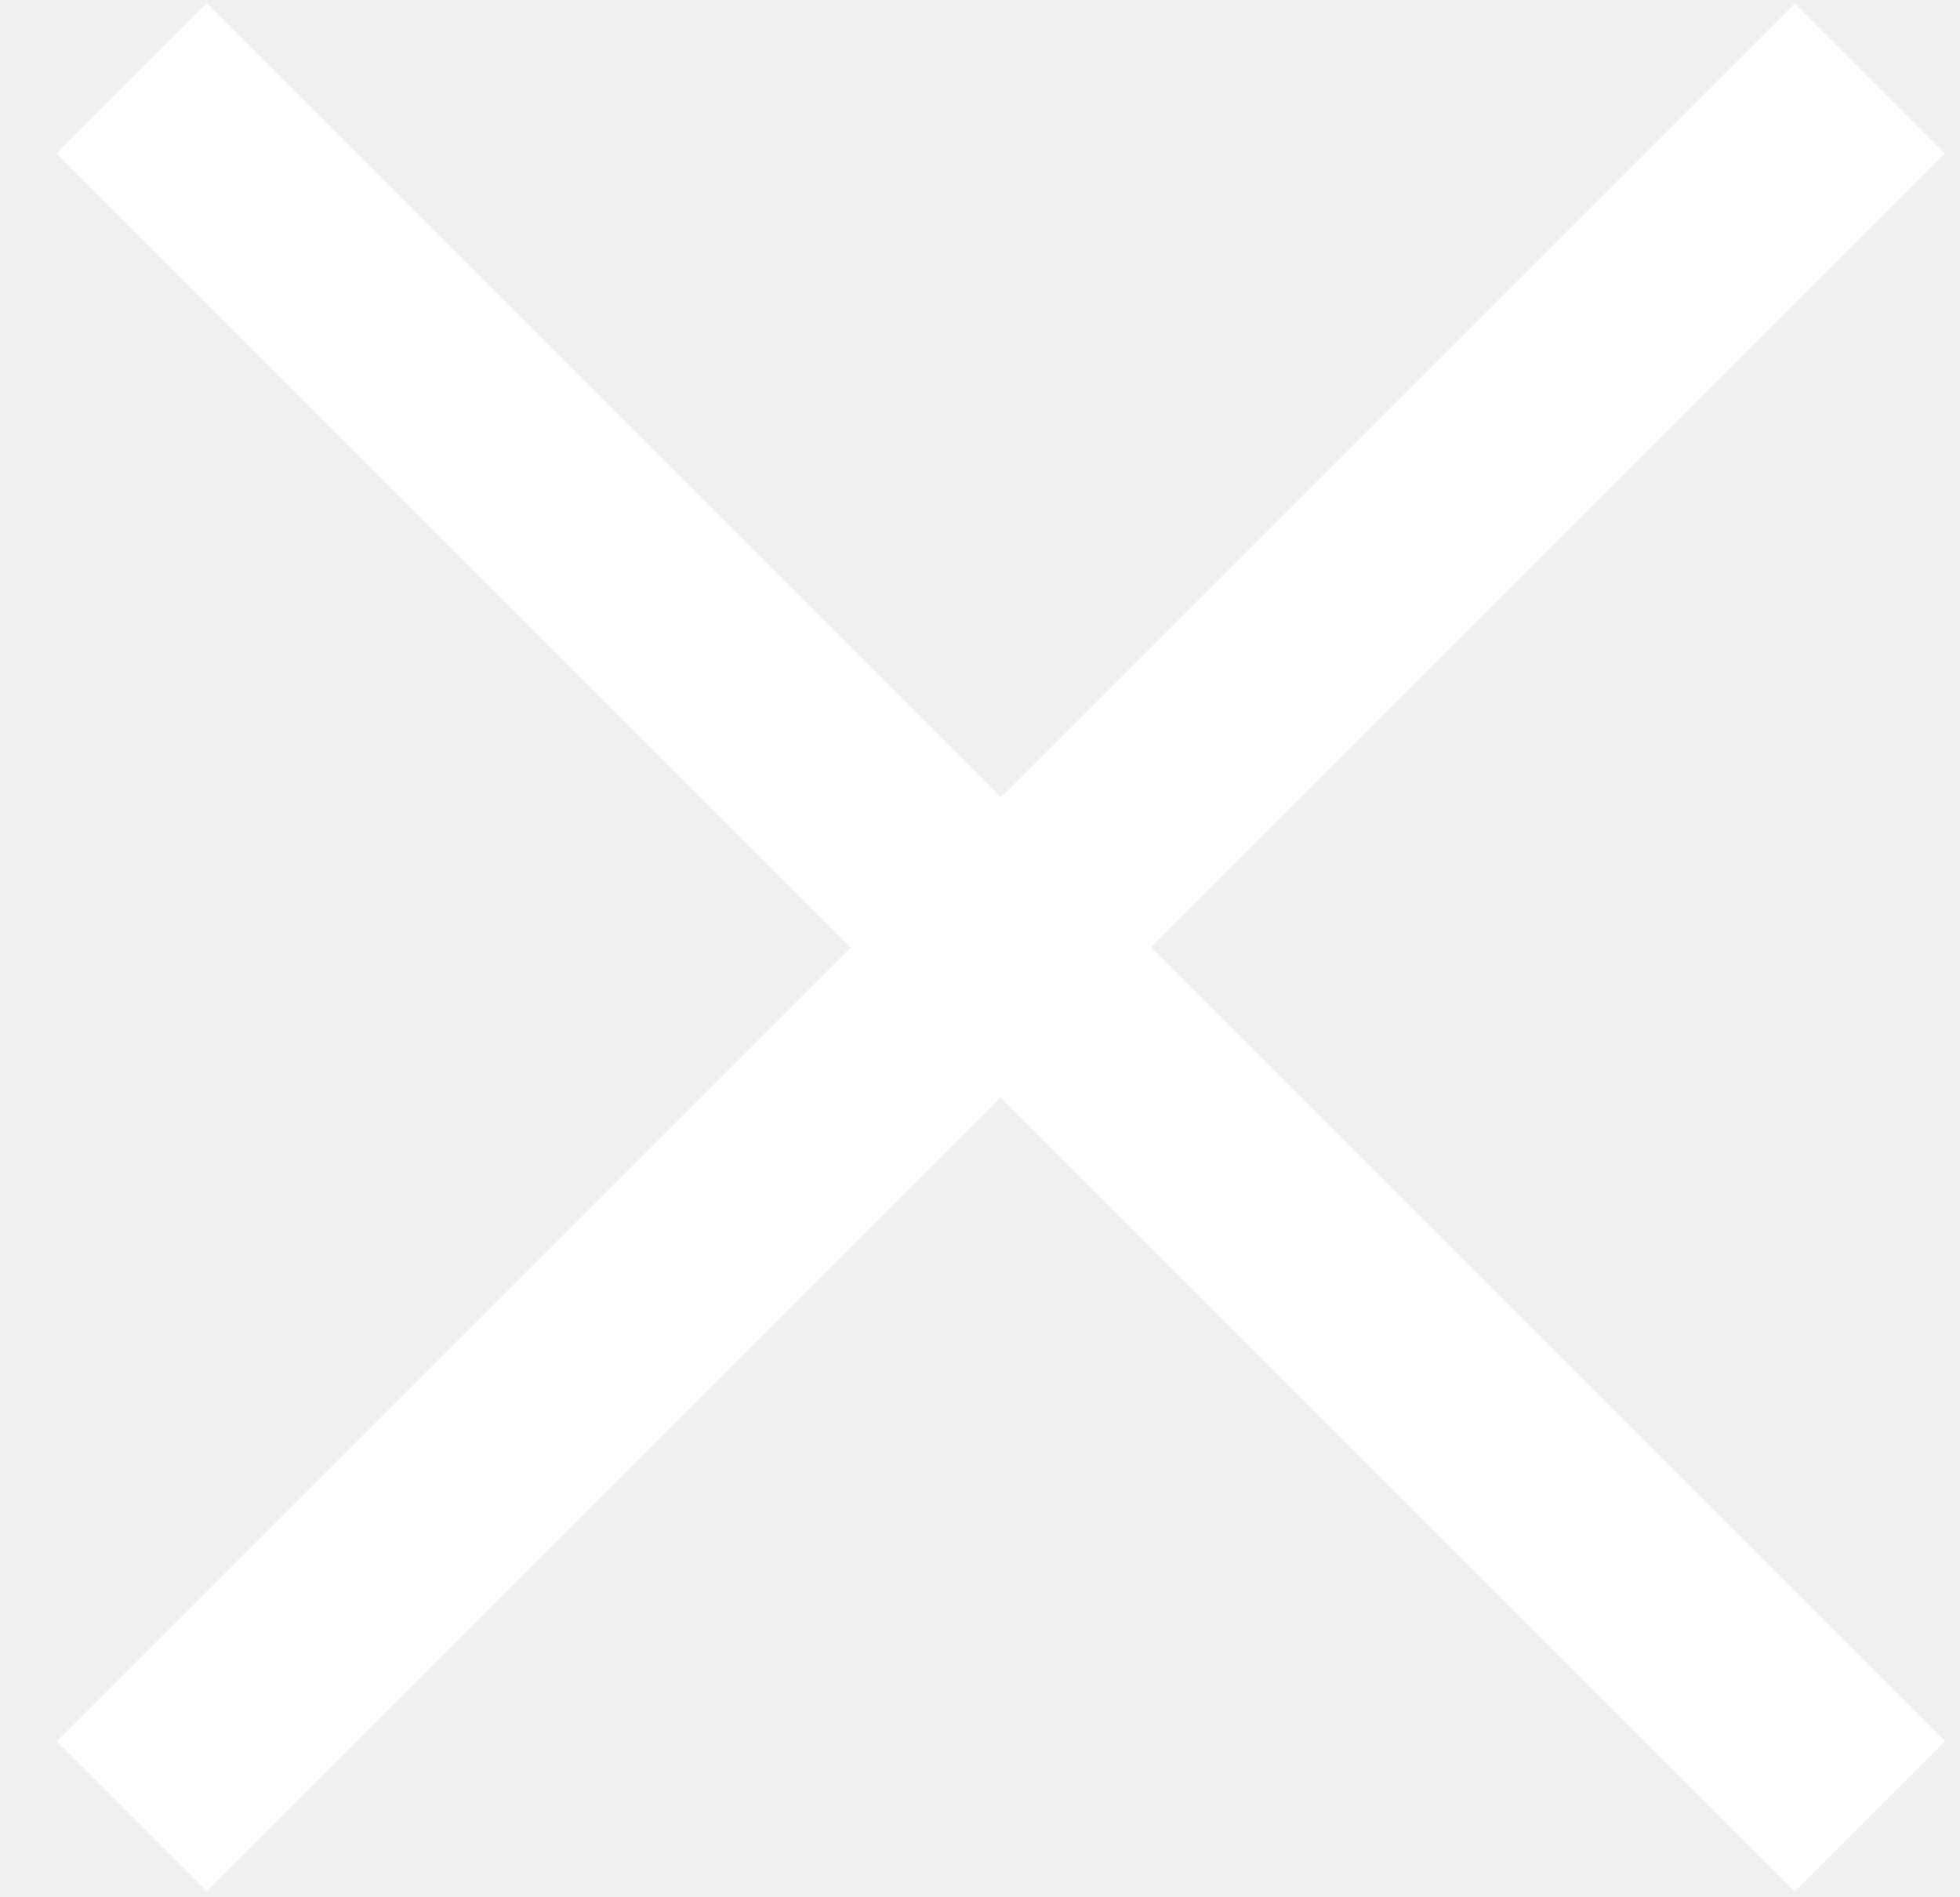
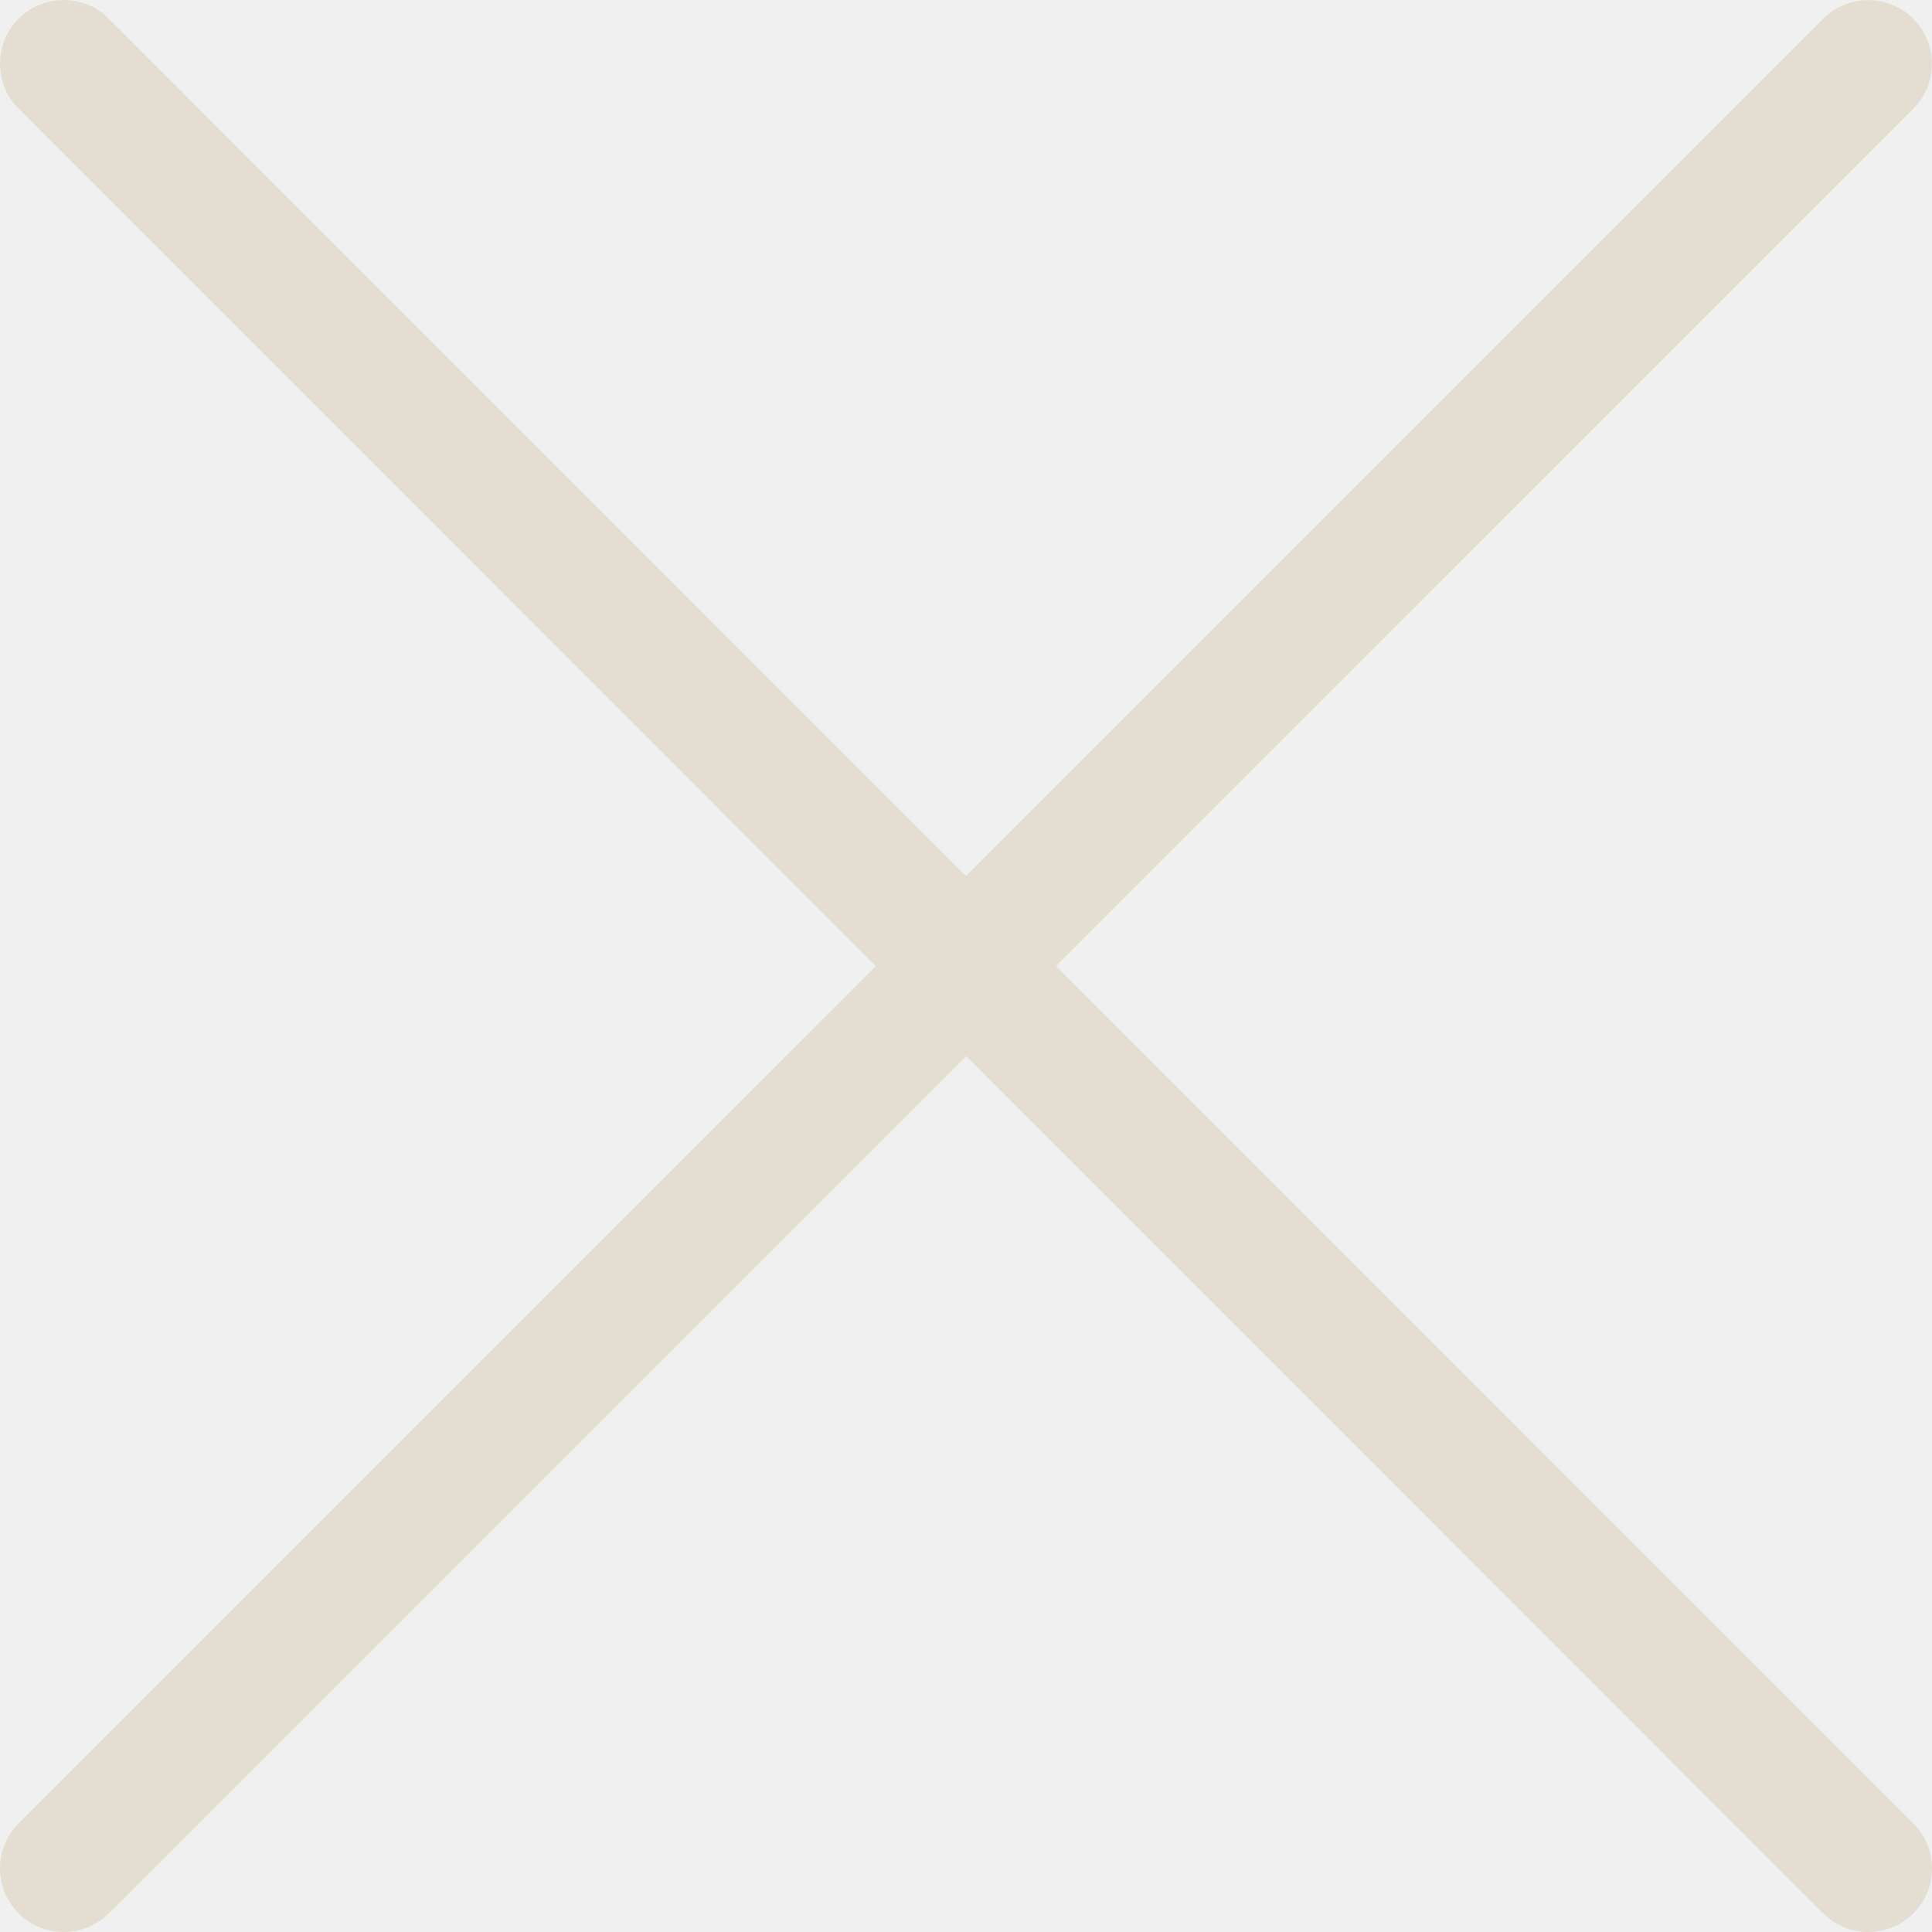
- <svg xmlns="http://www.w3.org/2000/svg" width="31px" height="30px">
-   <path fill-rule="evenodd" fill="#FFF" d="M30.761,2.427 L28.387,0.053 L15.828,12.612 L3.269,0.053 L0.895,2.427 L13.454,14.986 L0.895,27.545 L3.269,29.919 L15.828,17.361 L28.387,29.919 L30.761,27.545 L18.202,14.986 L30.761,2.427 Z" />
+ <svg xmlns="http://www.w3.org/2000/svg" width="34" height="34" viewBox="0 0 34 34" fill="none">
+   <path d="M18.584 17.001L33.67 1.914C34.107 1.477 34.107 0.767 33.67 0.33C33.233 -0.107 32.523 -0.107 32.086 0.33L17 15.417L1.914 0.328C1.475 -0.109 0.767 -0.109 0.328 0.328C-0.109 0.767 -0.109 1.475 0.328 1.914L15.414 17.001L0.328 32.089C-0.109 32.526 -0.109 33.236 0.328 33.673C0.547 33.892 0.834 34 1.121 34C1.408 34 1.694 33.89 1.914 33.673L17 18.586L32.086 33.673C32.306 33.892 32.592 34 32.879 34C33.166 34 33.453 33.89 33.672 33.673C34.109 33.236 34.109 32.526 33.672 32.089L18.586 17.001H18.584Z" fill="#E3DED1" />
</svg>
